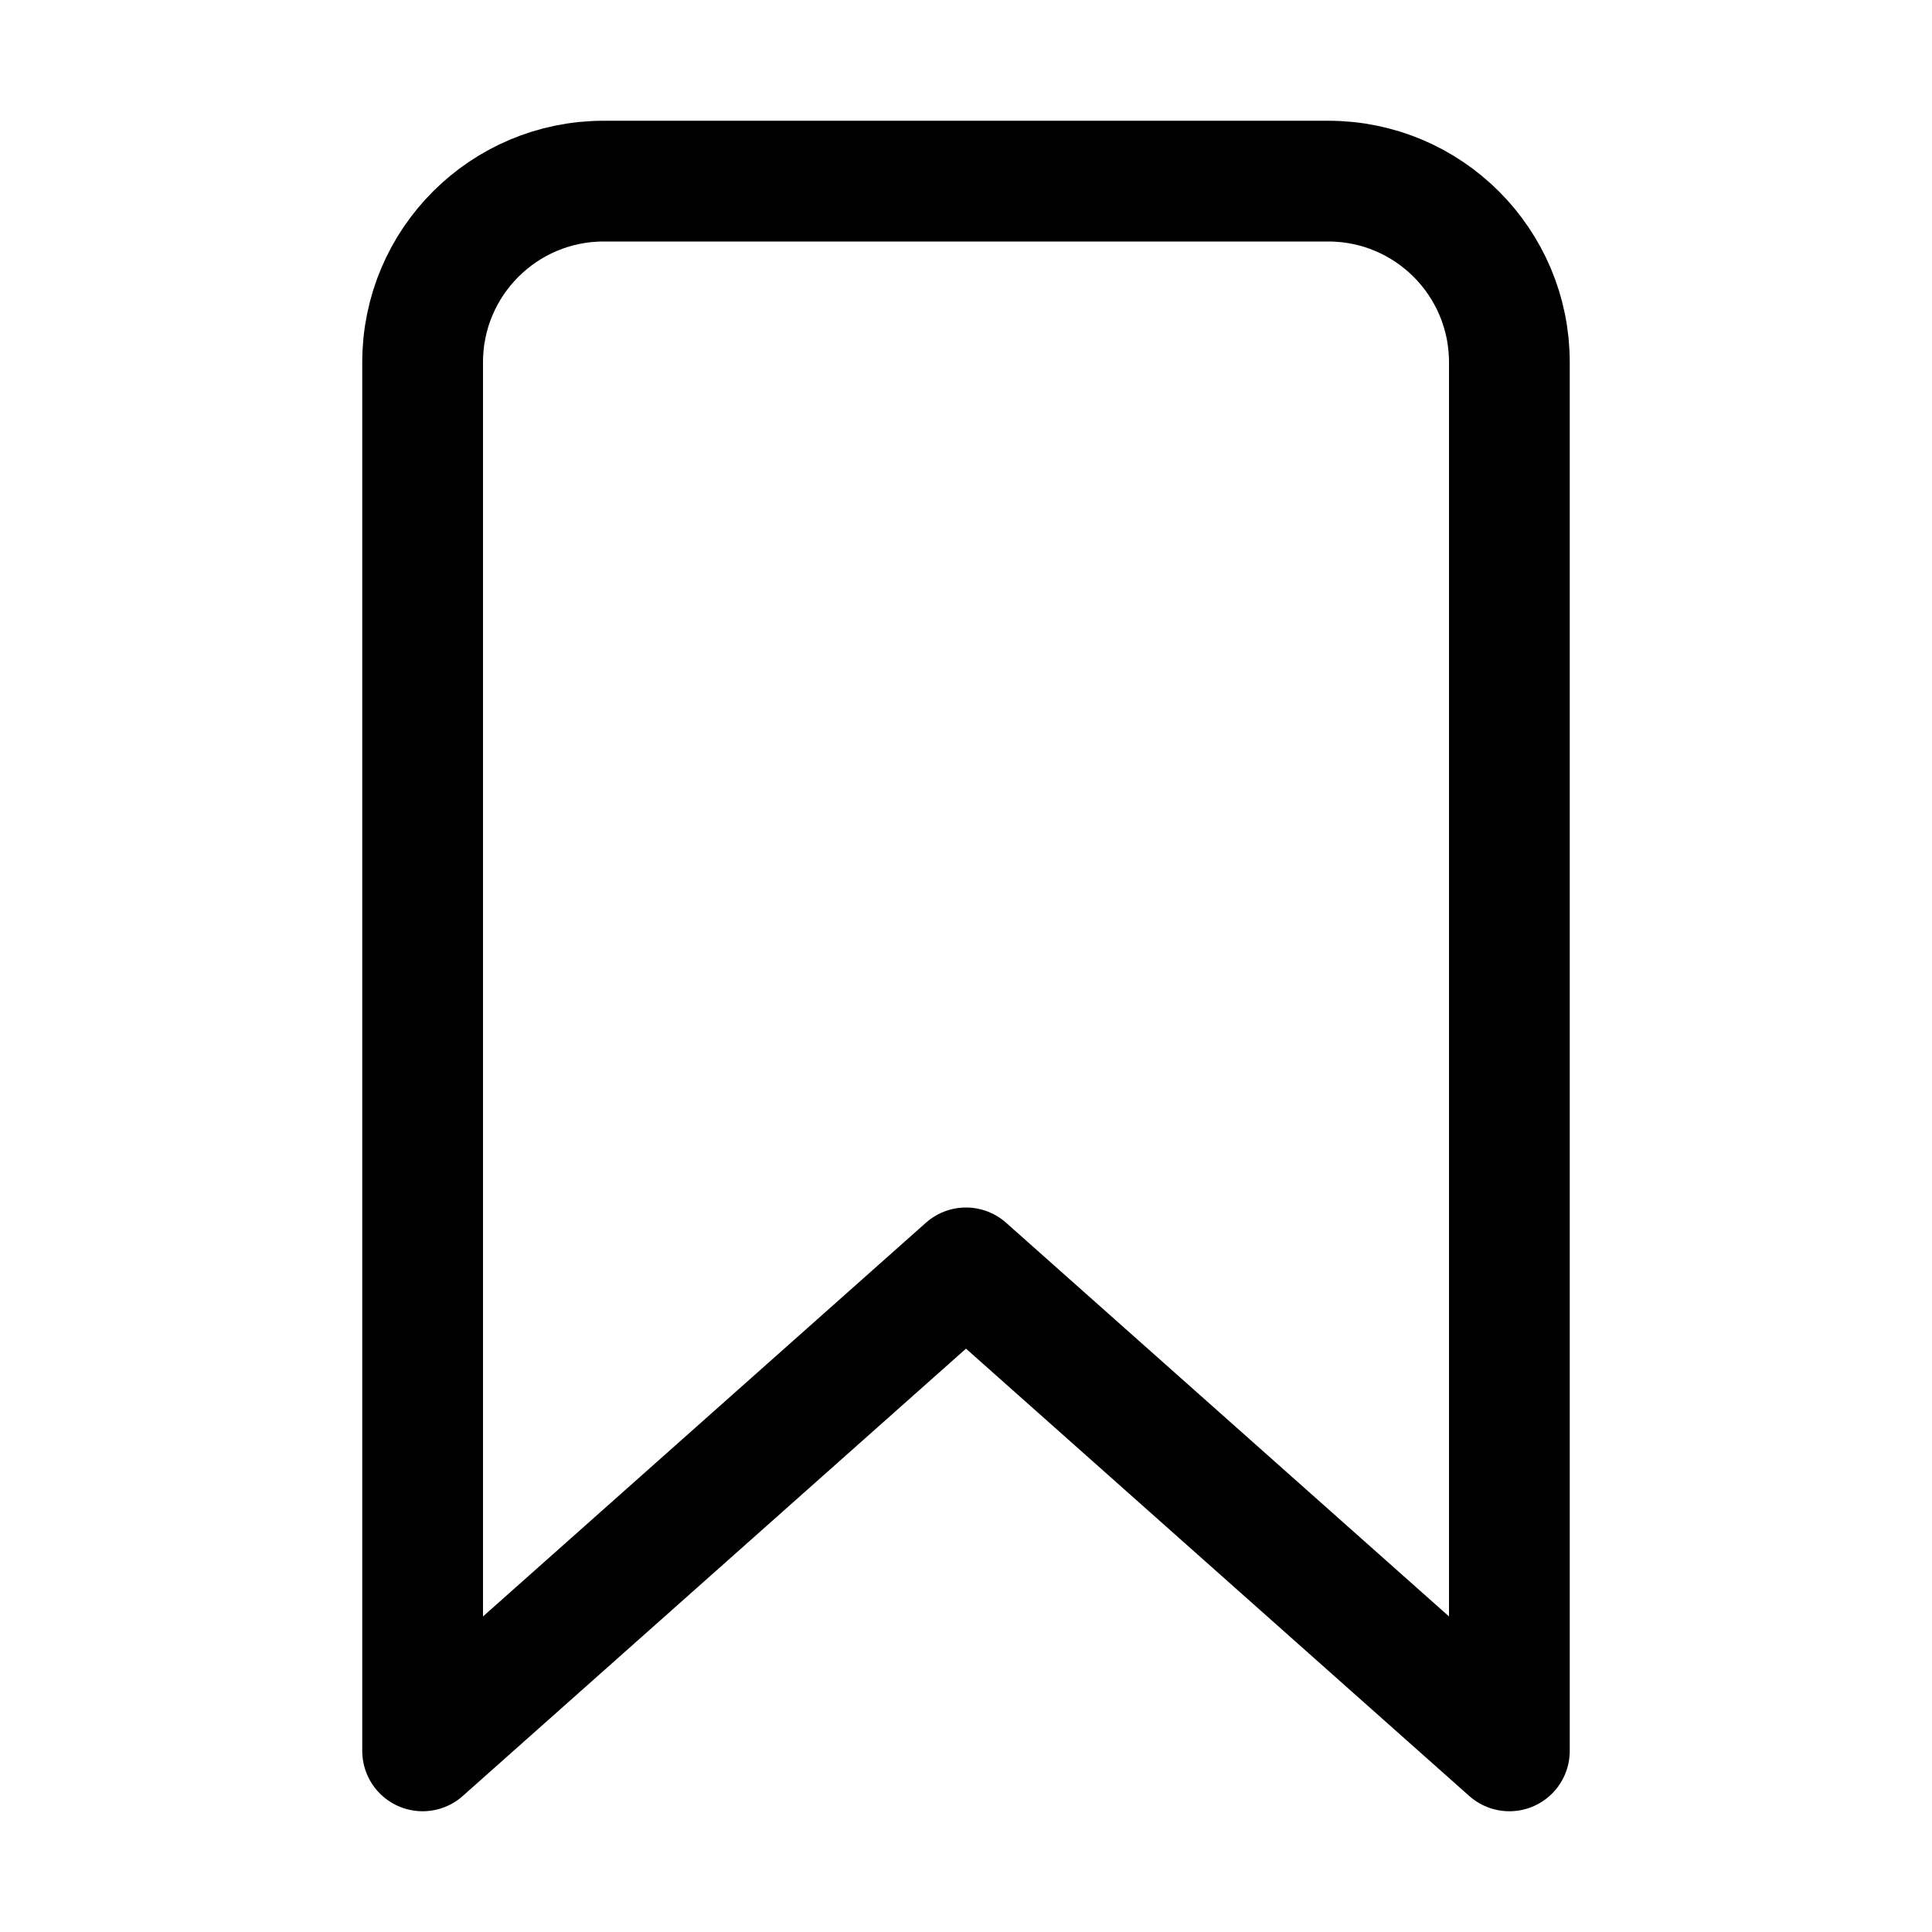
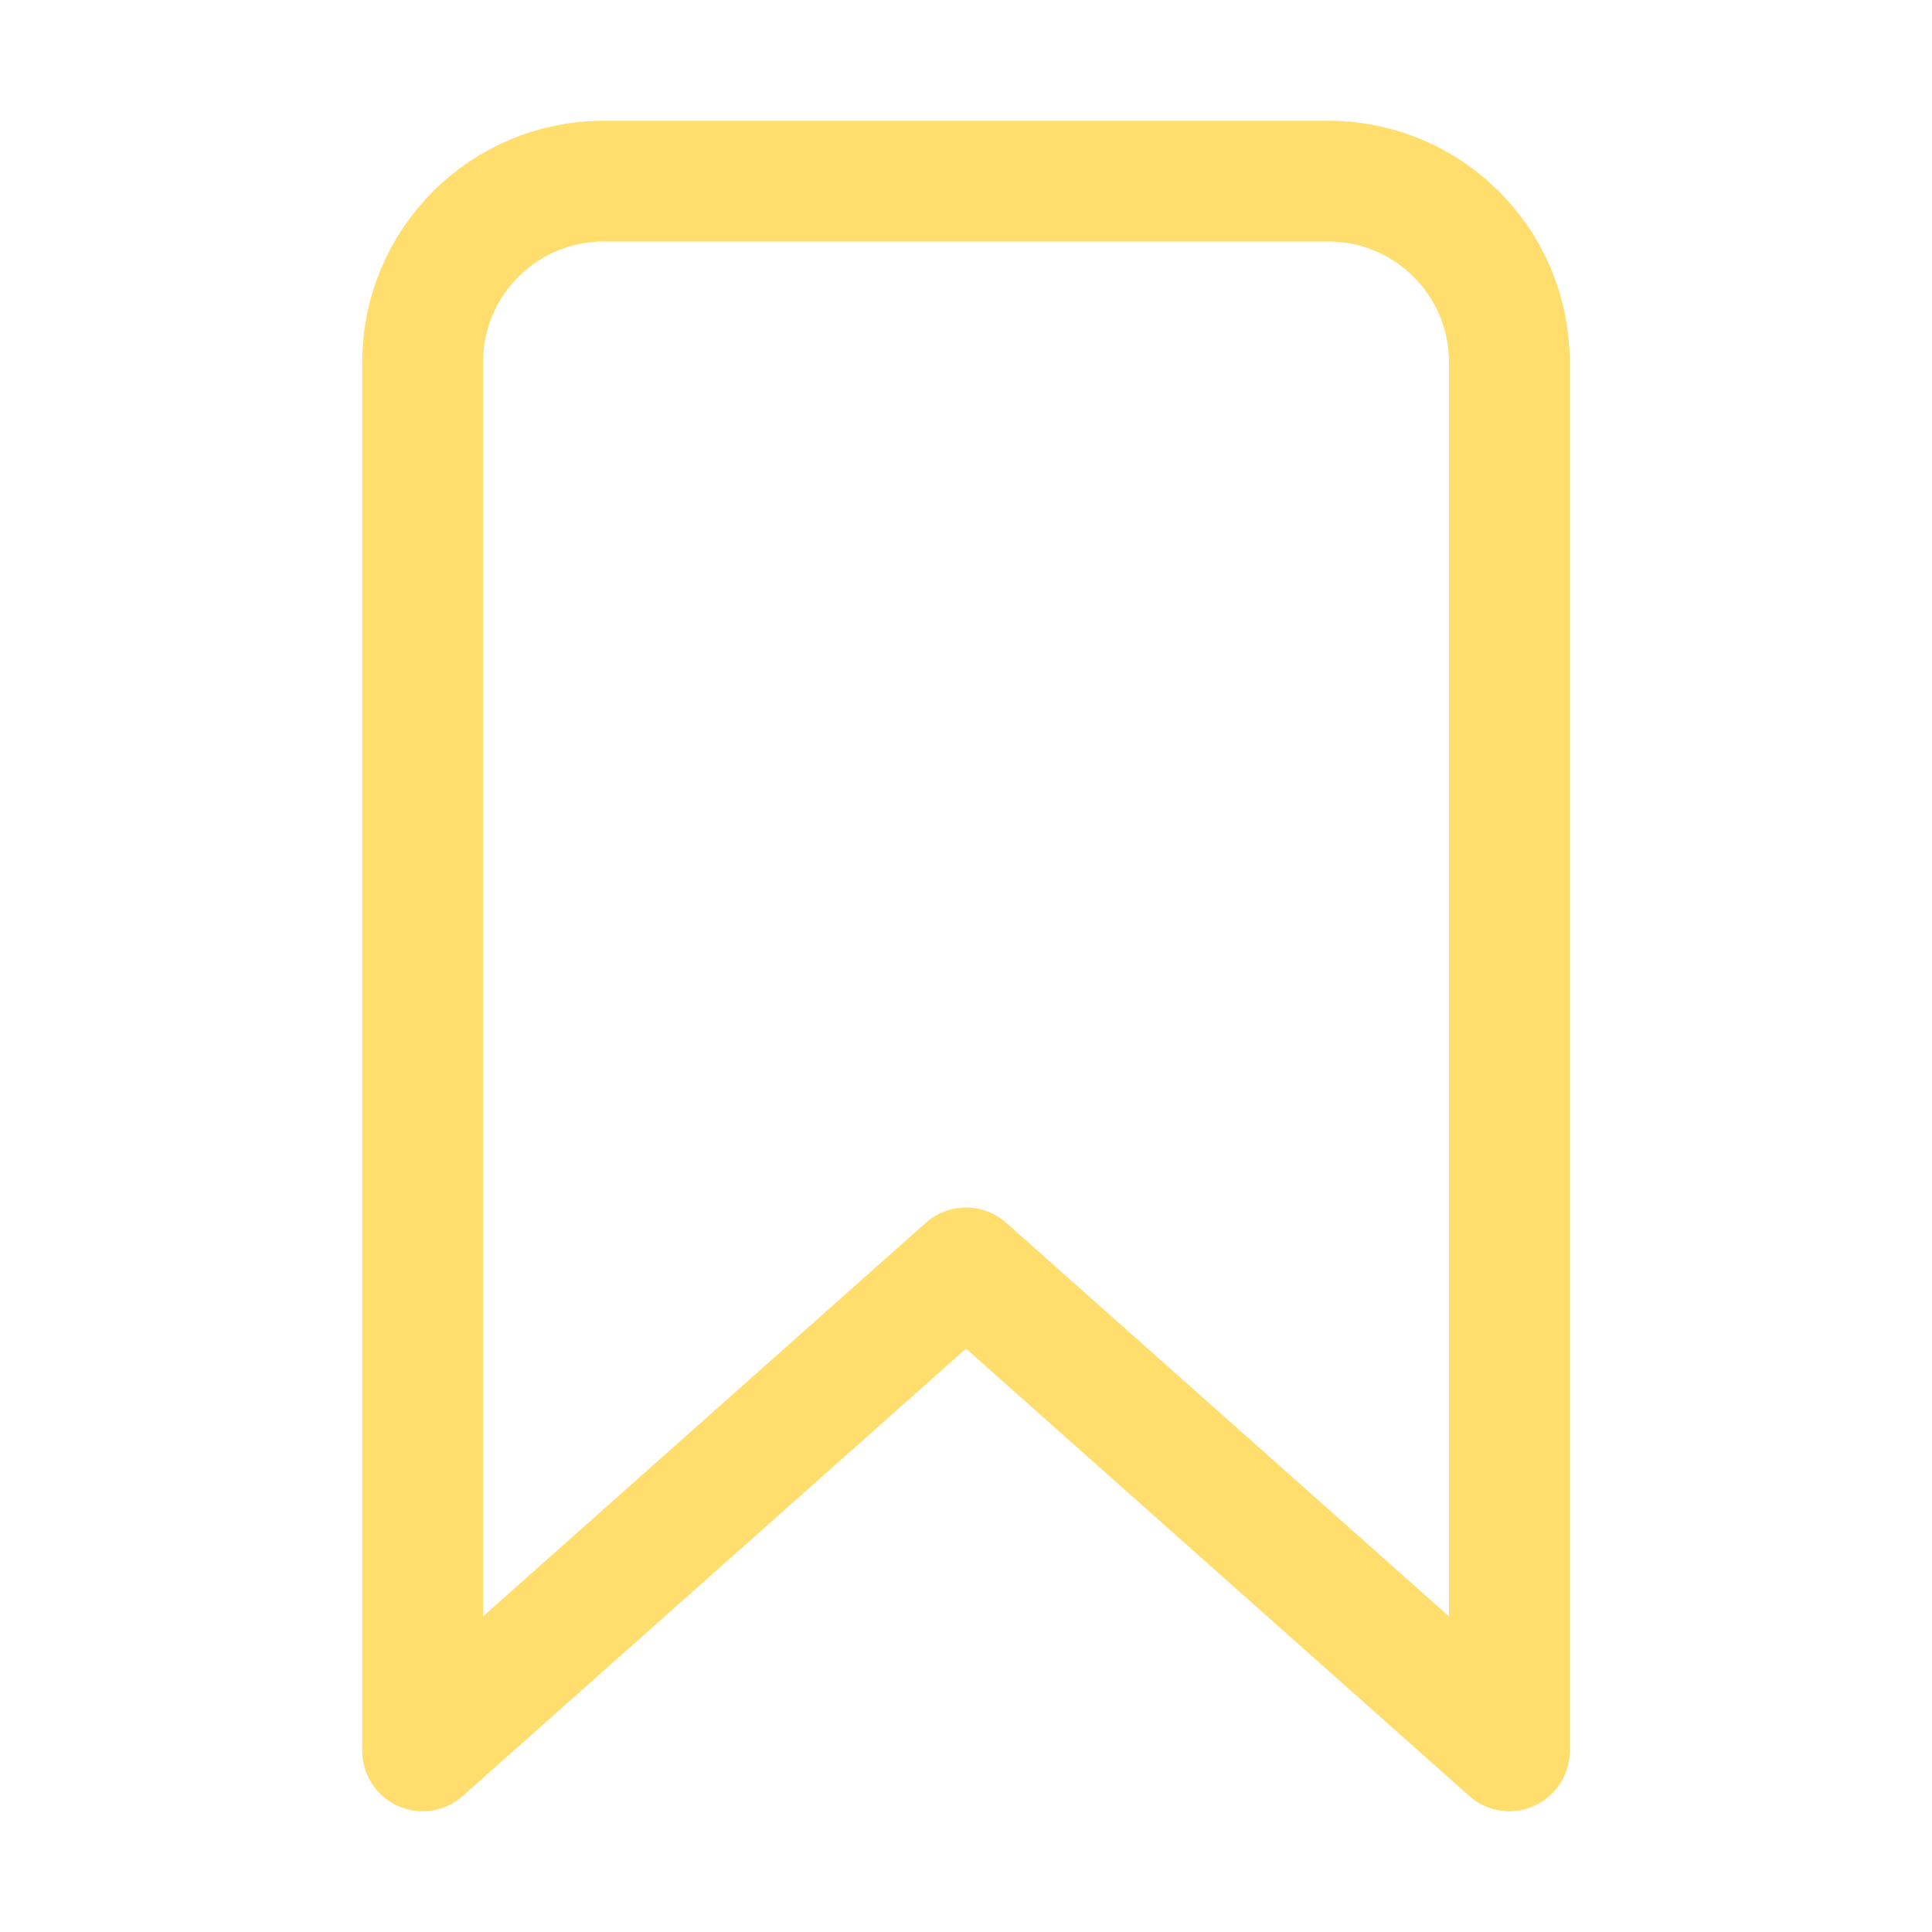
<svg xmlns="http://www.w3.org/2000/svg" width="512" height="512" viewBox="0 0 512 512">
-   <path d="M352,48H160a48,48,0,0,0-48,48V464L256,336,400,464V96A48,48,0,0,0,352,48Z" style="fill:none;stroke:#000;stroke-linecap:round;stroke-linejoin:round;stroke-width:32px" />
+   <path d="M352,48H160a48,48,0,0,0-48,48V464L256,336,400,464V96A48,48,0,0,0,352,48Z" style="fill:none;stroke:#ffde6e;stroke-linecap:round;stroke-linejoin:round;stroke-width:32px" />
</svg>
